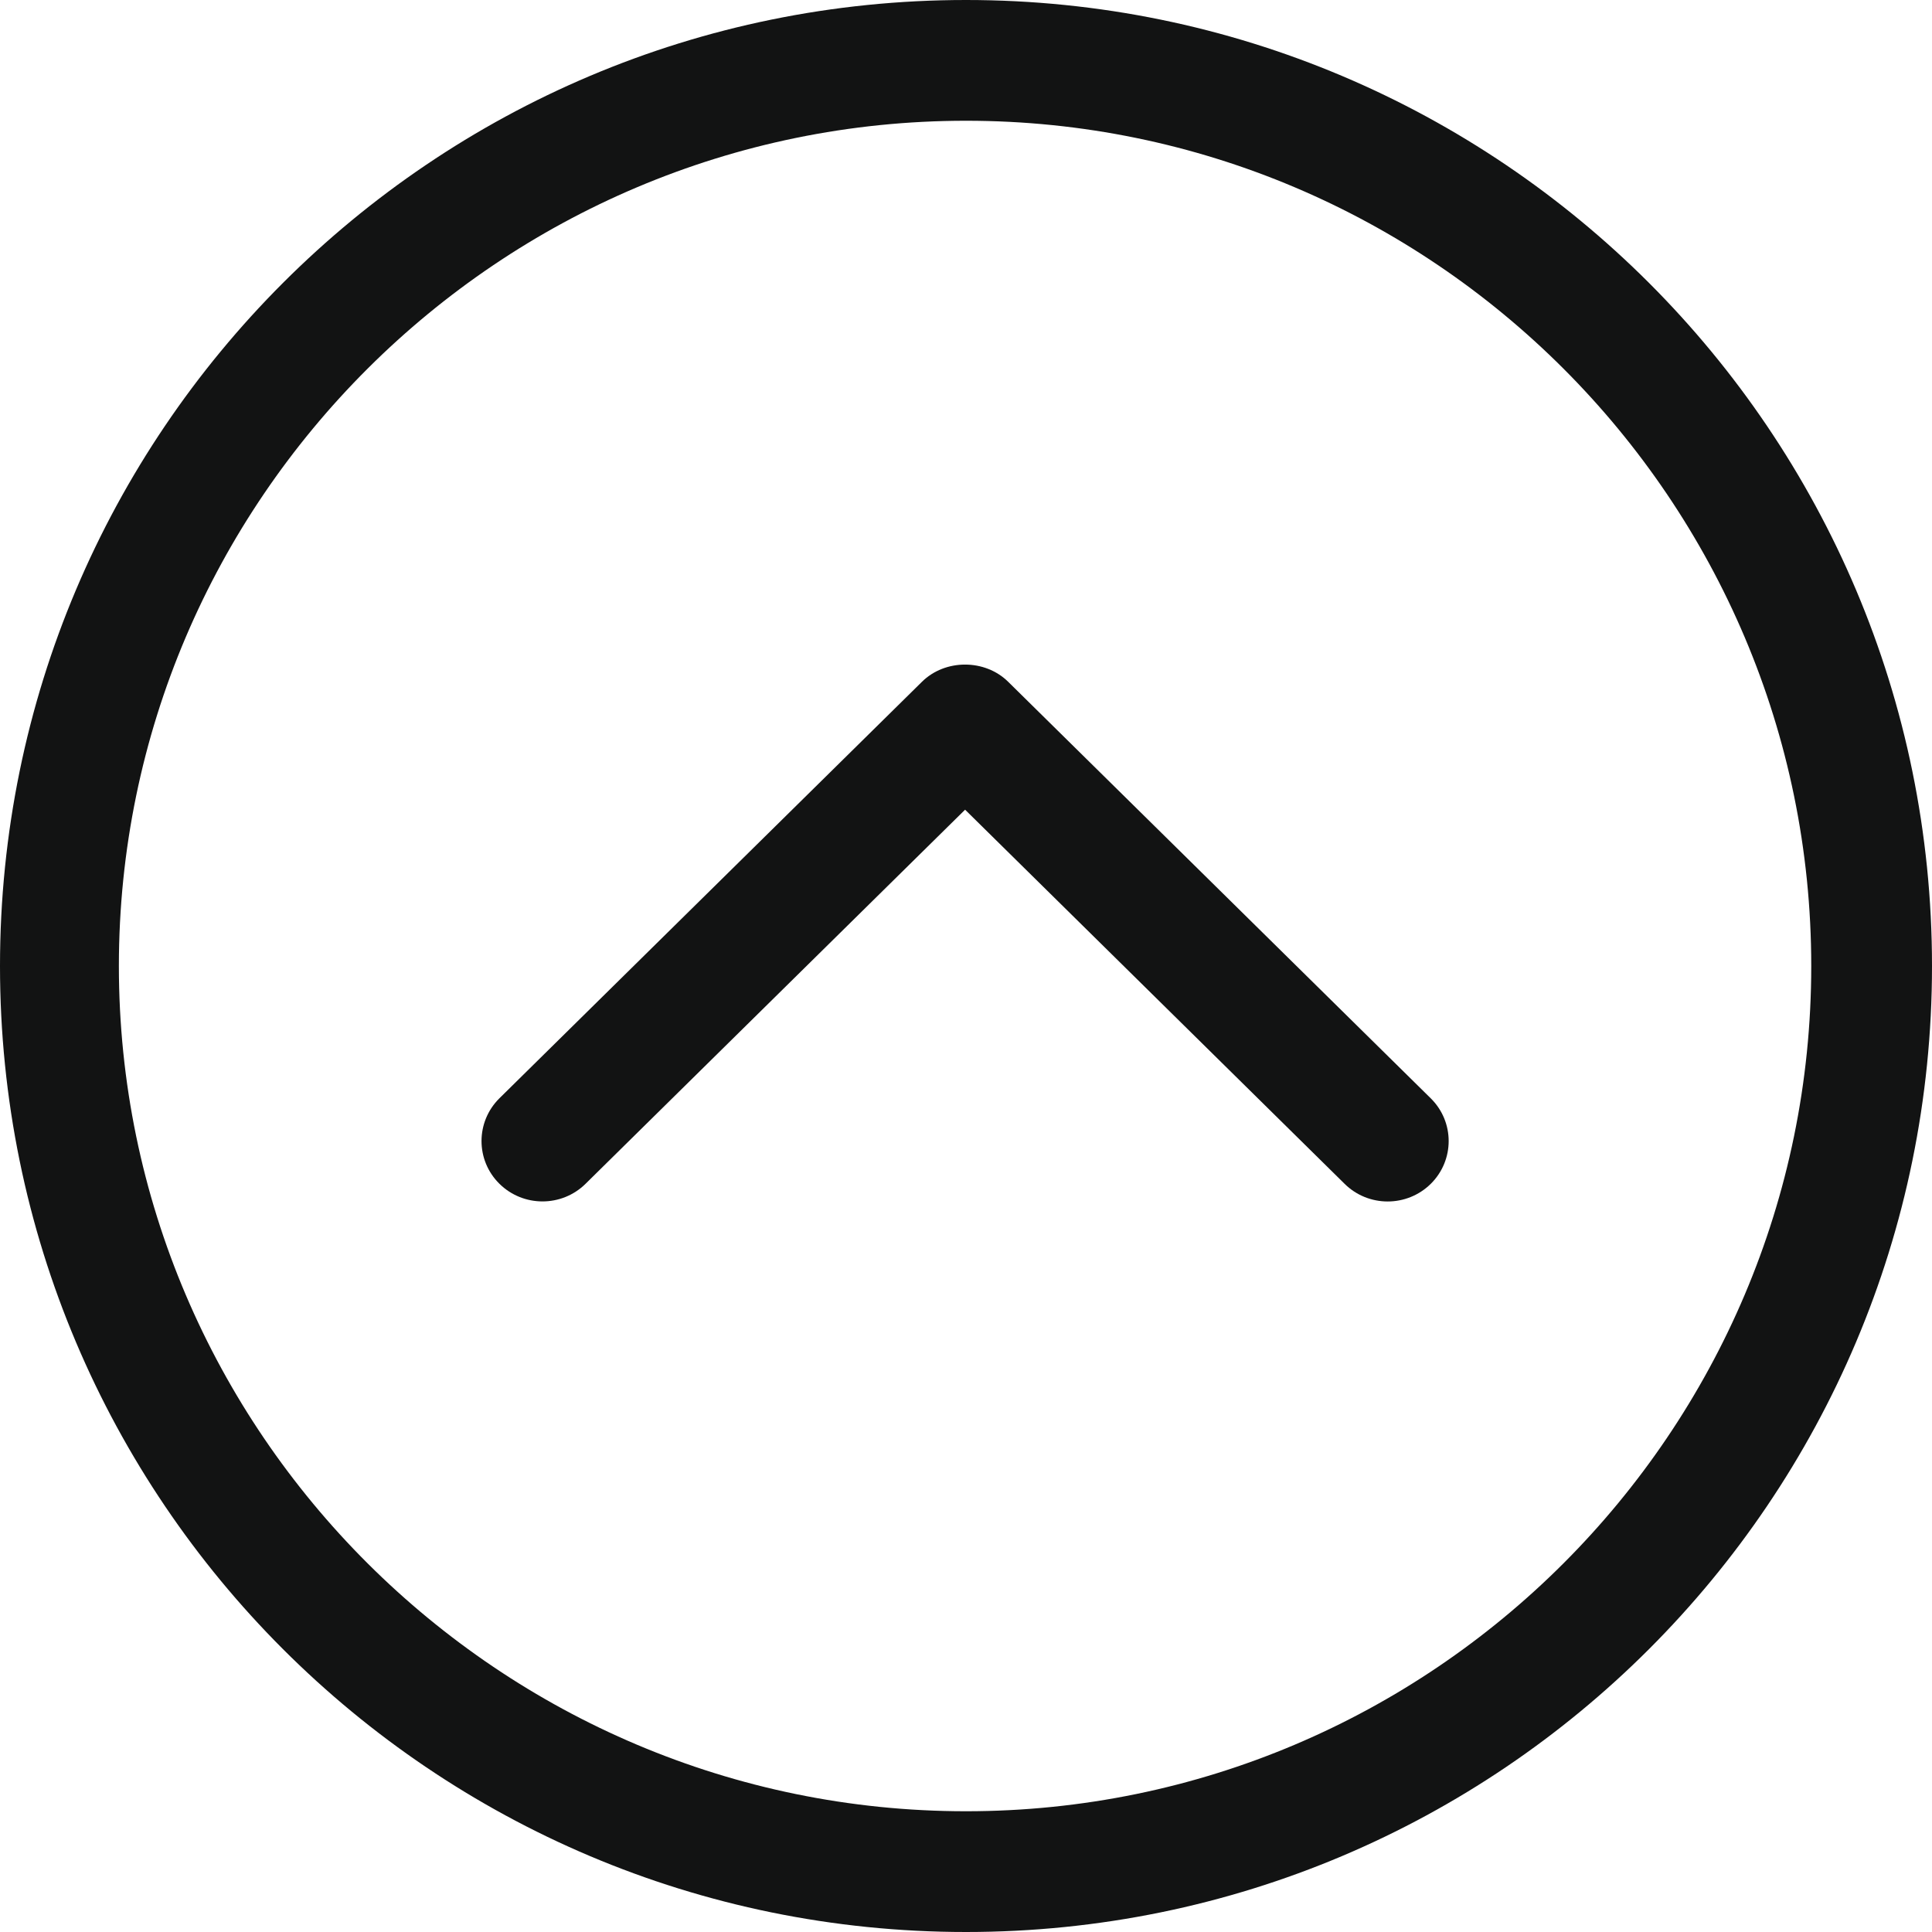
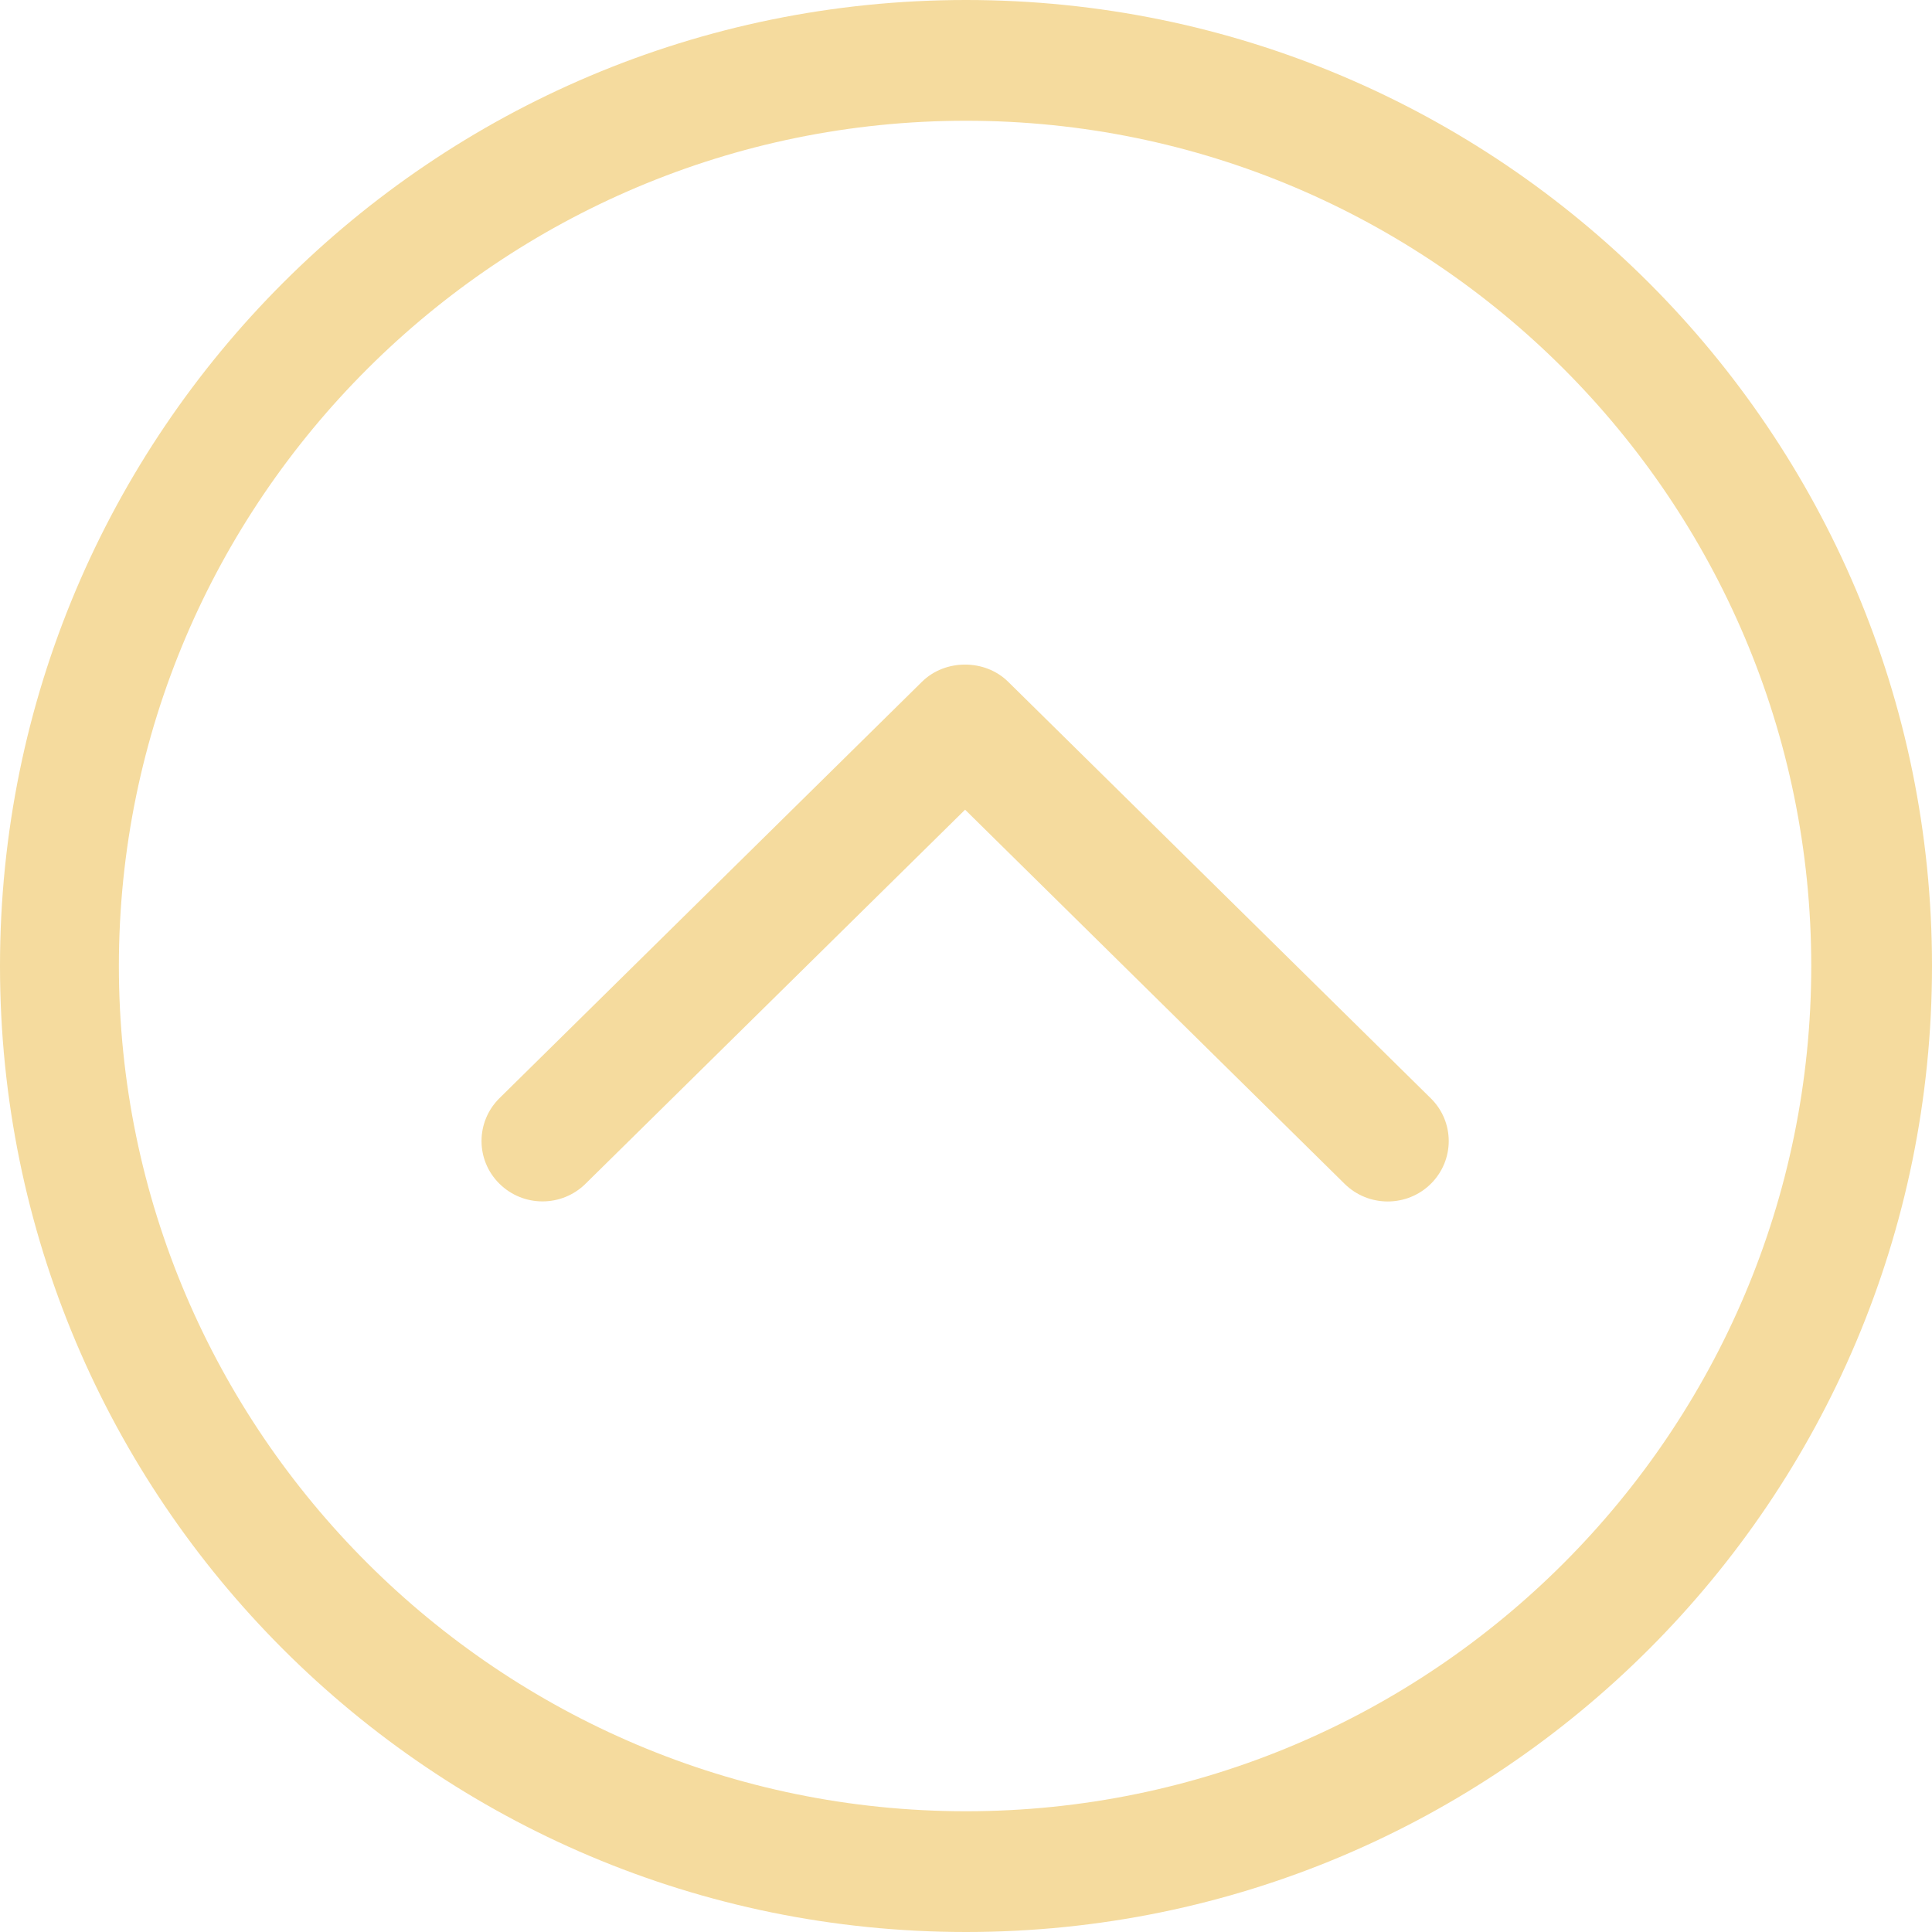
- <svg xmlns="http://www.w3.org/2000/svg" enable-background="new 0 0 32 32" height="32px" id="Слой_1" version="1.1" viewBox="0 0 32 32" width="32px" xml:space="preserve">
+ <svg xmlns="http://www.w3.org/2000/svg" version="1.1" id="Слой_1" x="0px" y="0px" width="32px" height="32px" viewBox="0 0 32 32" enable-background="new 0 0 32 32" xml:space="preserve">
  <g id="Chevron_Up_Circle">
-     <path d="M16,0C7.163,0,0,7.164,0,16c0,8.837,7.163,16,16,16c8.836,0,16-7.163,16-16C32,7.164,24.836,0,16,0z M16,30   C8.28,30,1.969,23.72,1.969,16C1.969,8.28,8.28,2,16,2c7.72,0,14,6.28,14,14C30,23.72,23.72,30,16,30z" fill="#121313" />
-     <path d="M16.699,11.293c-0.384-0.38-1.044-0.381-1.429,0l-6.999,6.899c-0.394,0.391-0.394,1.024,0,1.414   c0.395,0.391,1.034,0.391,1.429,0l6.285-6.195l6.285,6.196c0.394,0.391,1.034,0.391,1.429,0c0.394-0.391,0.394-1.024,0-1.414   L16.699,11.293z" fill="#121313" />
+     <path fill="#F5DB9E" d="M16,0C7.163,0,0,7.164,0,16c0,8.837,7.163,16,16,16c8.836,0,16-7.163,16-16C32,7.164,24.836,0,16,0z M16,30   C8.28,30,1.969,23.72,1.969,16S8.28,2,16,2c7.721,0,14,6.28,14,14S23.721,30,16,30z" />
+     <path fill="#F5DB9E" d="M16.699,11.293c-0.384-0.38-1.044-0.381-1.429,0l-6.999,6.898c-0.394,0.392-0.394,1.024,0,1.414   c0.395,0.392,1.034,0.392,1.429,0l6.285-6.194l6.285,6.196c0.395,0.391,1.035,0.391,1.43,0c0.394-0.392,0.394-1.024,0-1.414   L16.699,11.293z" />
  </g>
-   <g />
-   <g />
-   <g />
-   <g />
-   <g />
-   <g />
</svg>
